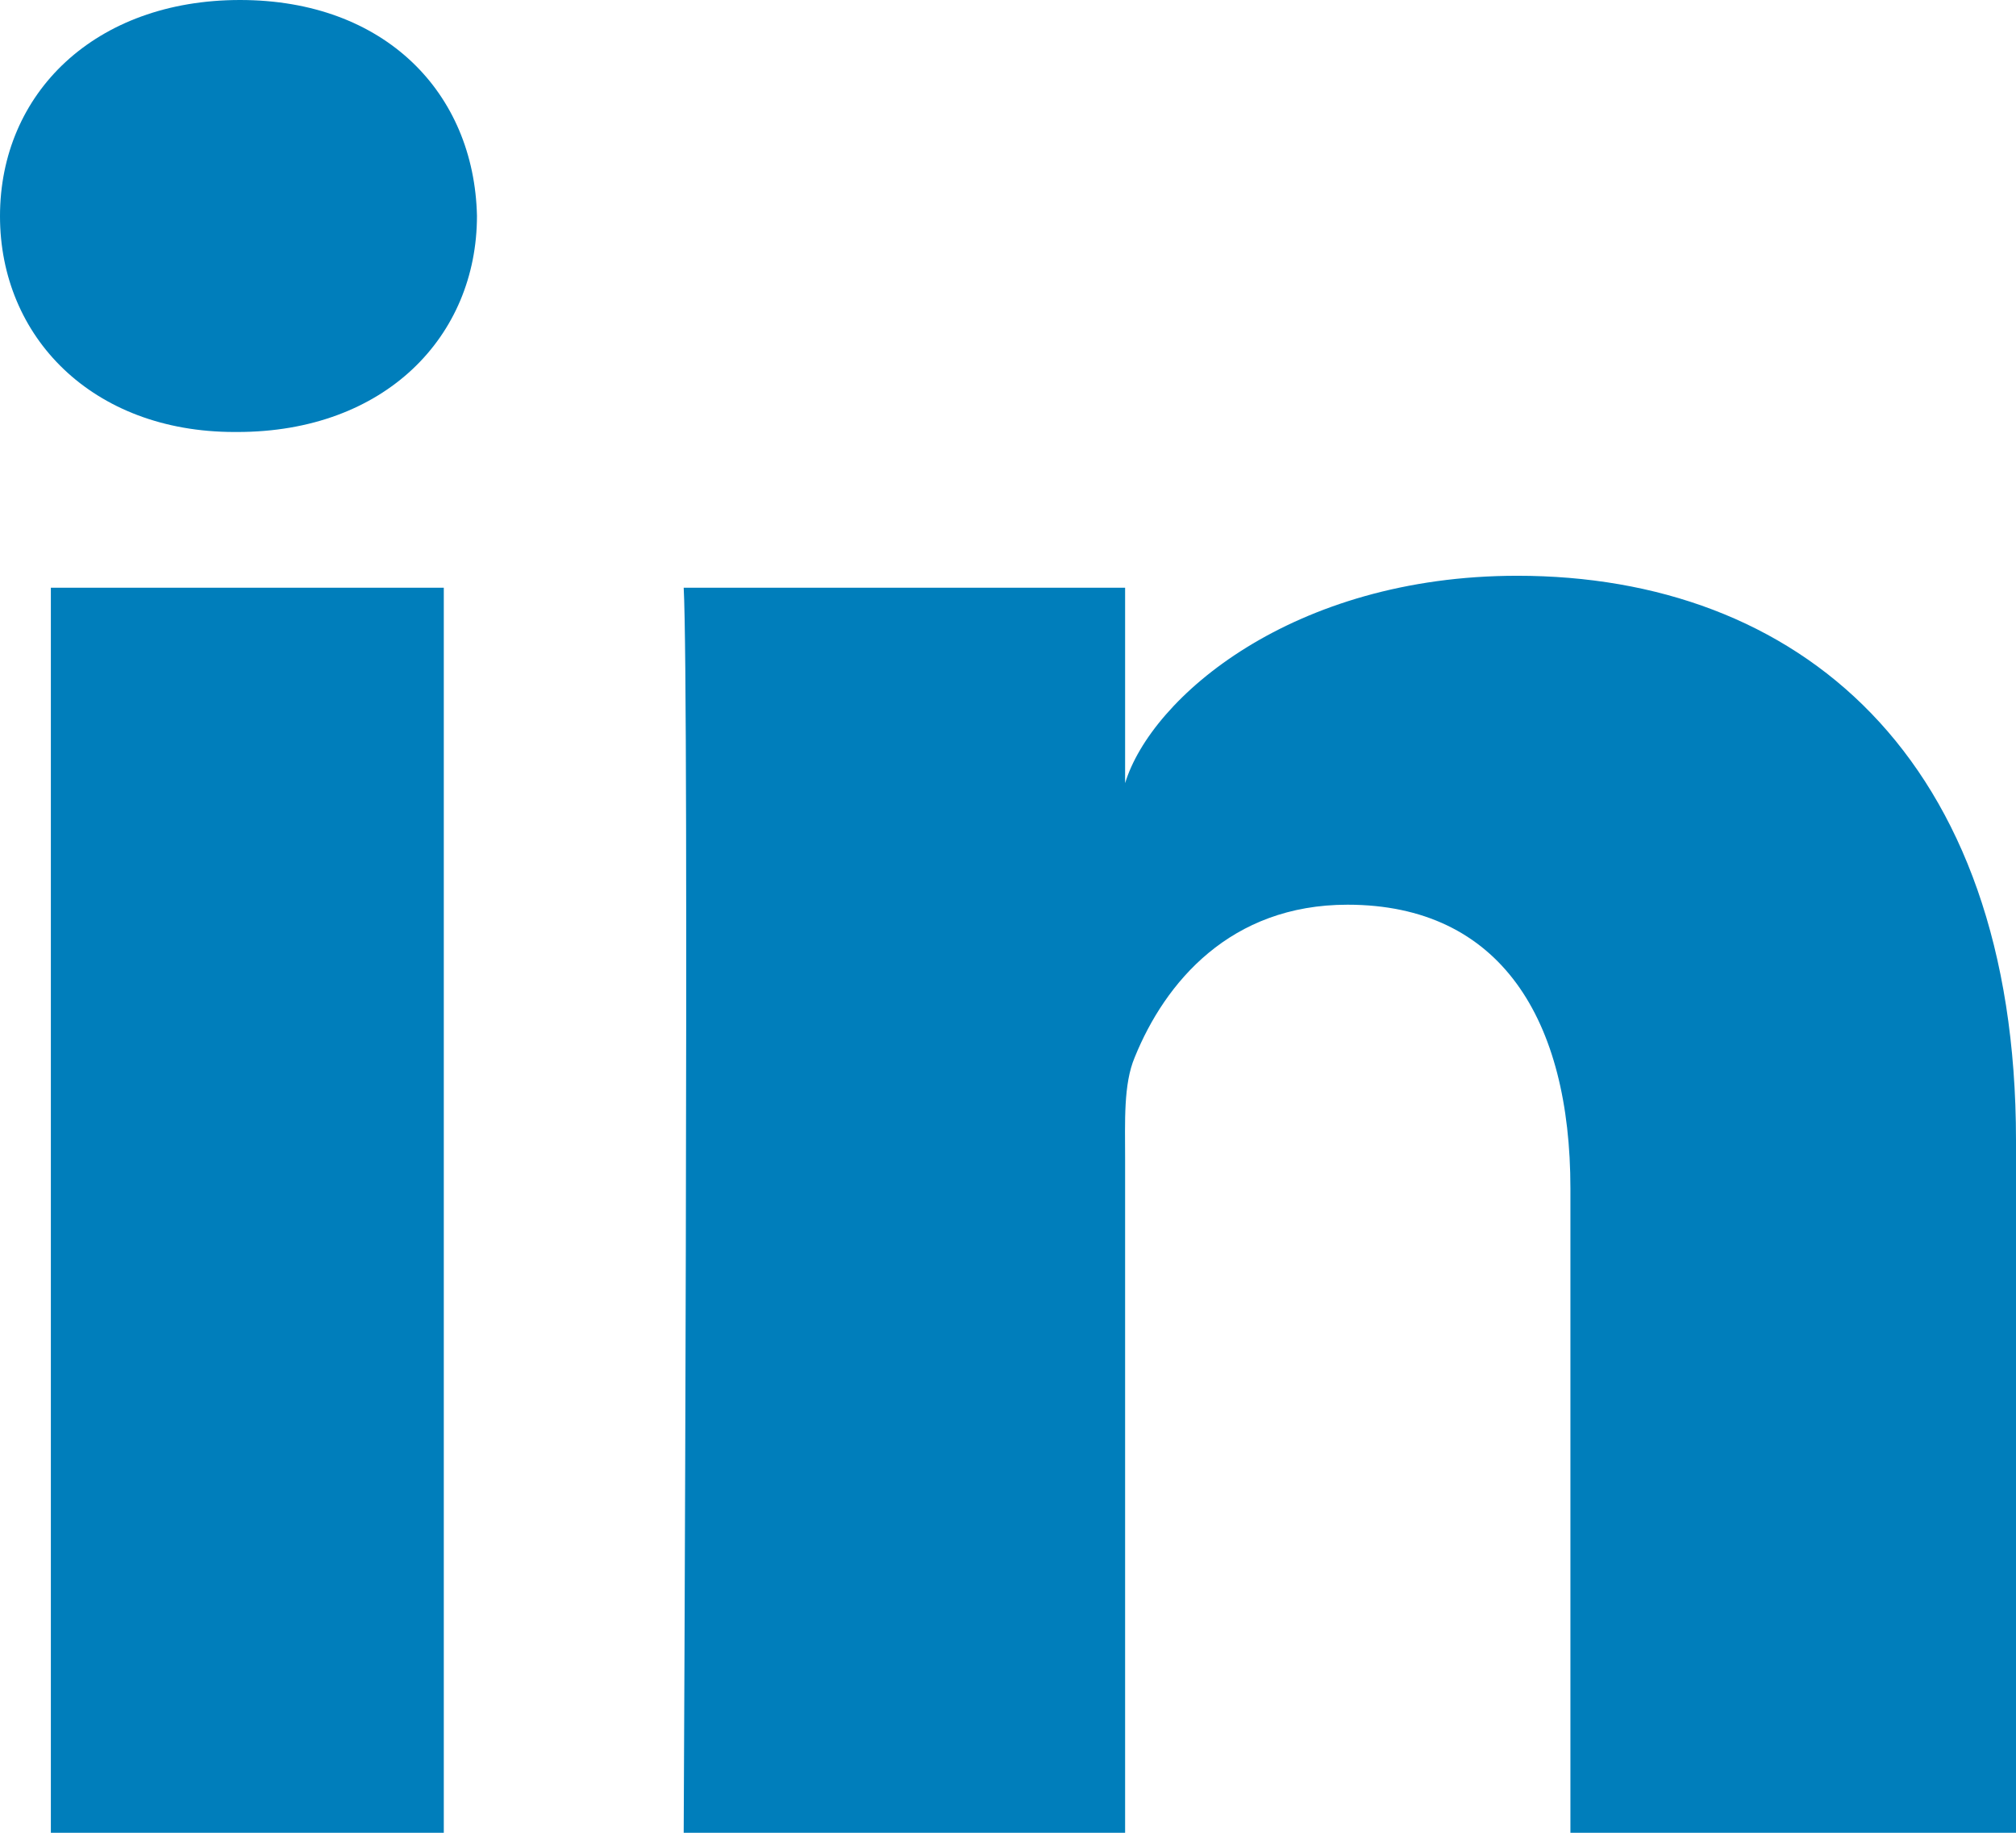
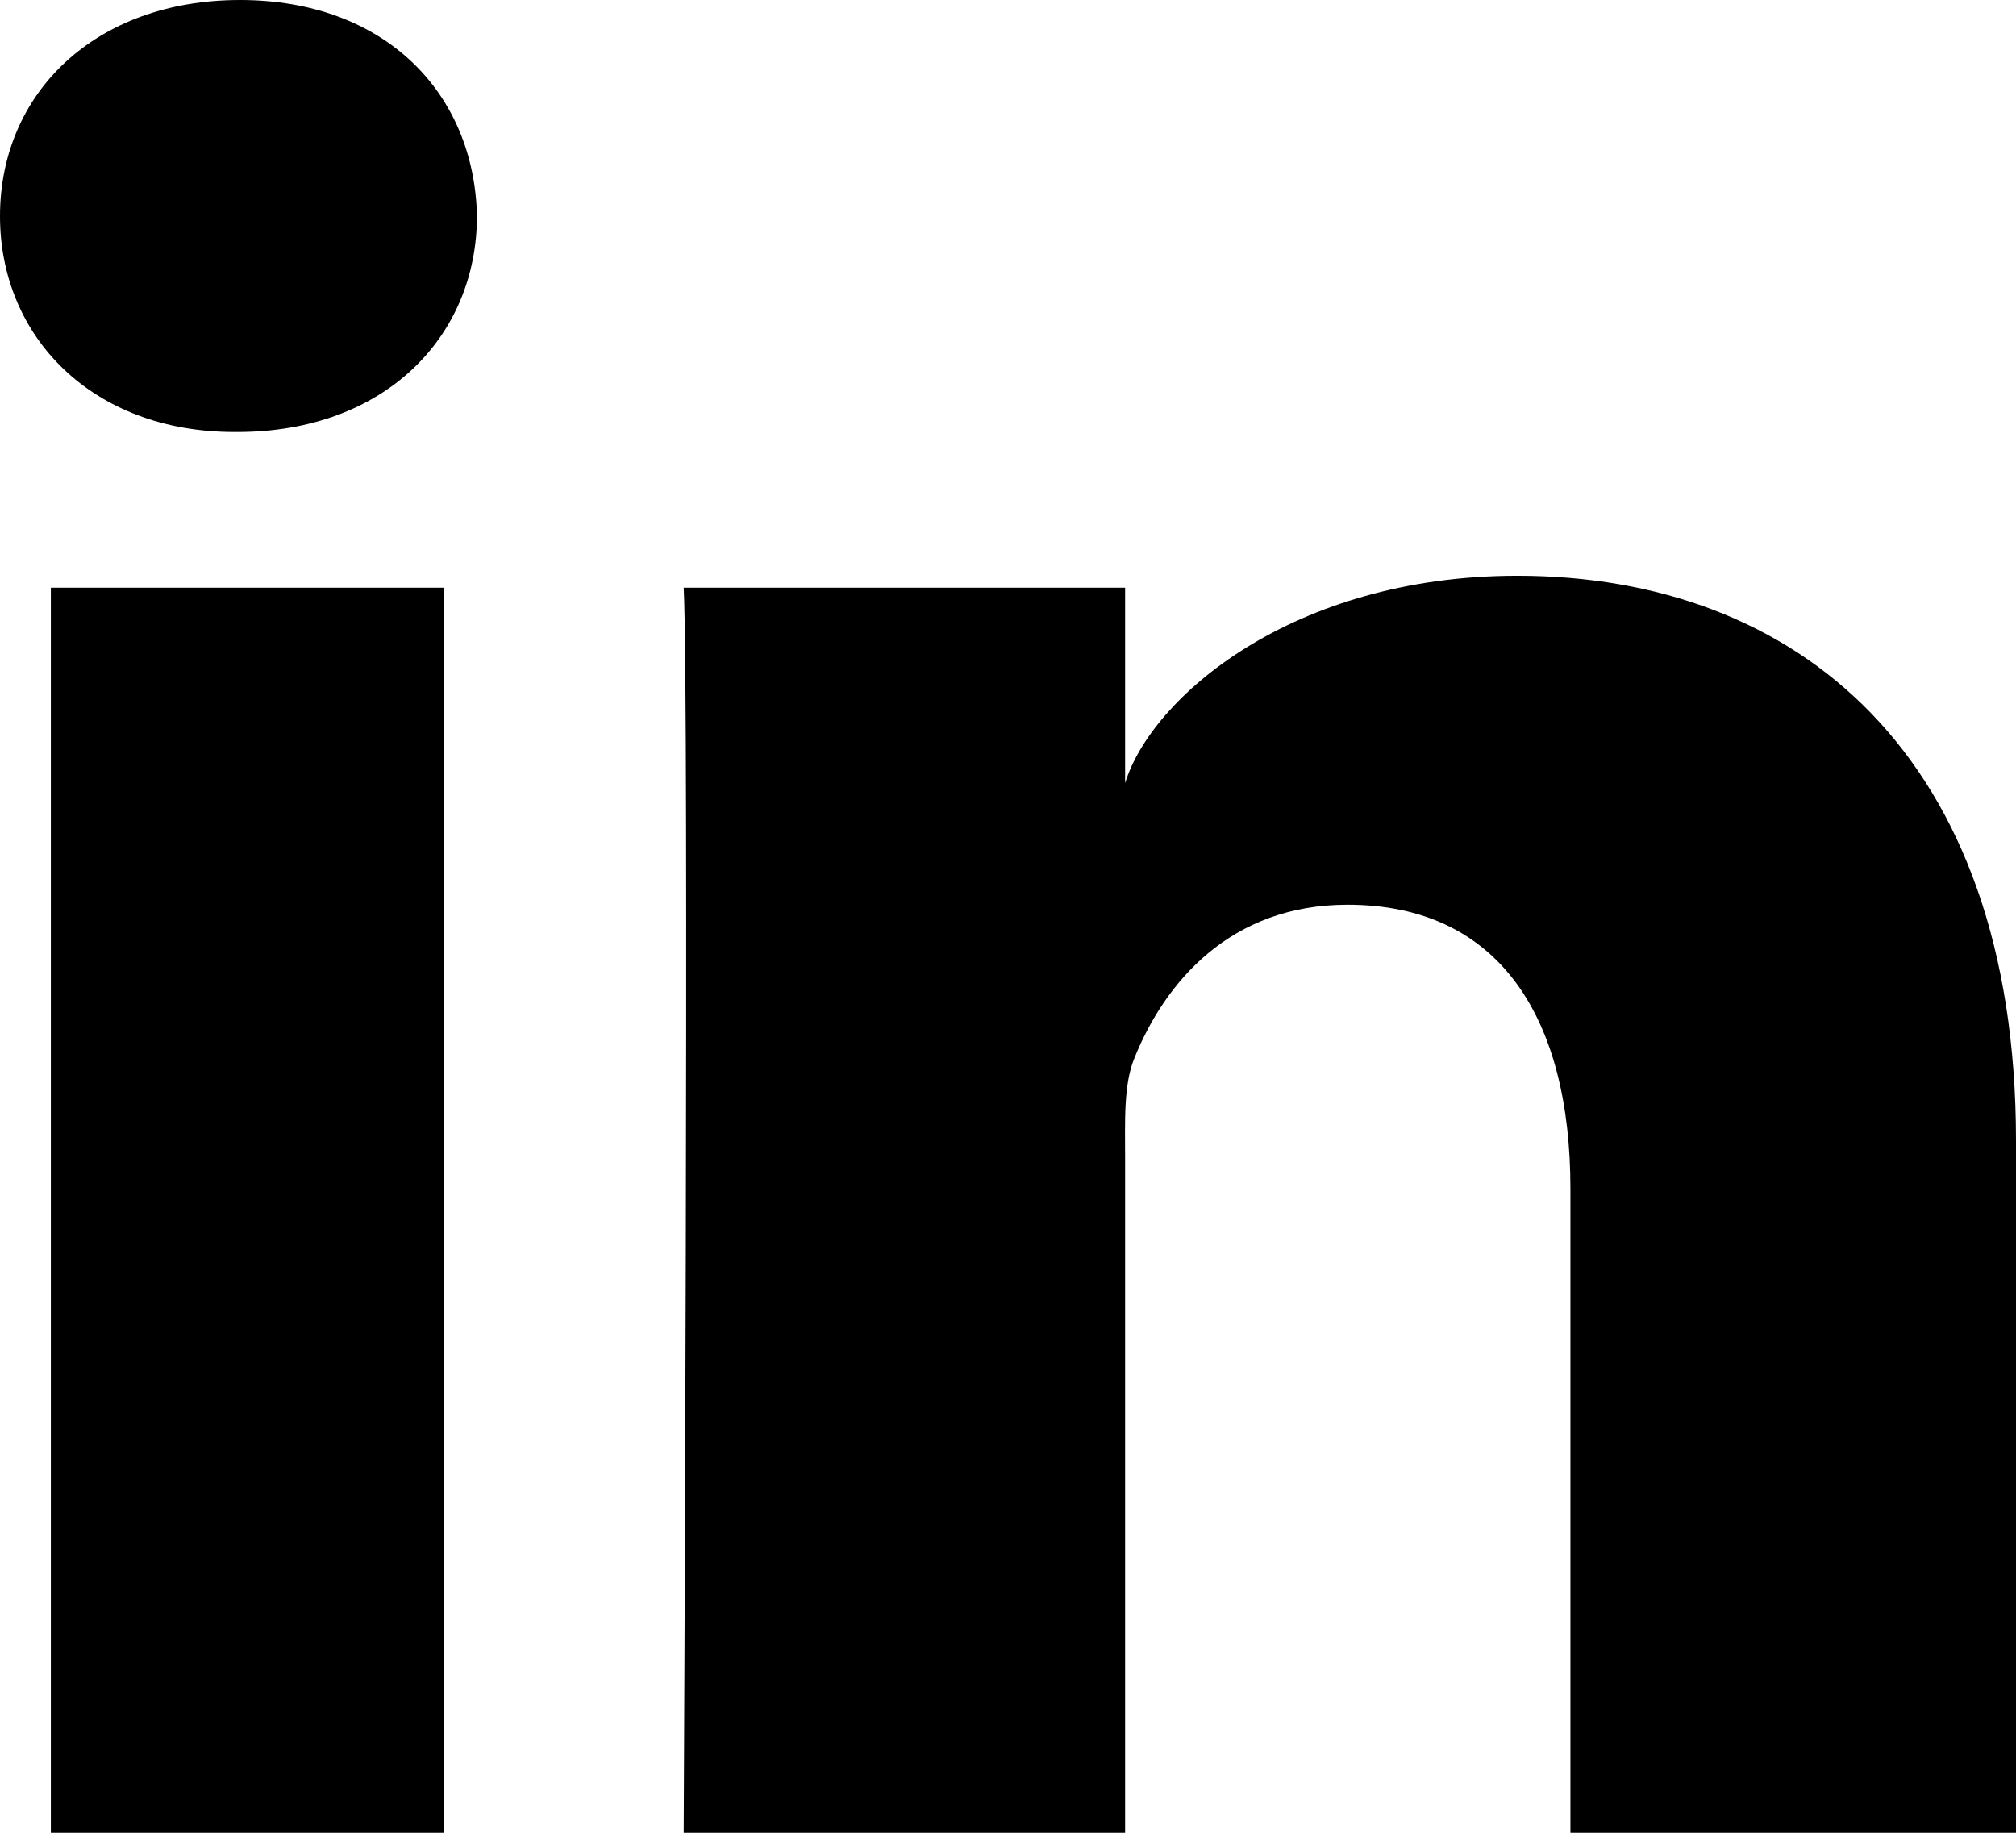
<svg xmlns="http://www.w3.org/2000/svg" viewBox="0 0 44 40">
-   <path fill="#007EBB" fill-rule="evenodd" d="M44 40h-9.725V25.938c0-3.68-1.52-6.193-4.866-6.193-2.558 0-3.981 1.696-4.643 3.33-.249.586-.21 1.403-.21 2.22V40h-9.634s.124-24.909 0-27.173h9.634v4.265c.57-1.865 3.648-4.526 8.56-4.526C39.211 12.566 44 16.474 44 24.891V40zM5.18 9.428h-.063C2.013 9.428 0 7.351 0 4.718 0 2.034 2.072 0 5.239 0c3.164 0 5.11 2.029 5.171 4.71 0 2.633-2.007 4.718-5.23 4.718zm-4.07 3.399h8.576V40H1.11V12.827z" />
+   <path fill="currentColor" fill-rule="evenodd" d="M44 40h-9.725V25.938c0-3.68-1.52-6.193-4.866-6.193-2.558 0-3.981 1.696-4.643 3.33-.249.586-.21 1.403-.21 2.22V40h-9.634s.124-24.909 0-27.173h9.634v4.265c.57-1.865 3.648-4.526 8.56-4.526C39.211 12.566 44 16.474 44 24.891V40zM5.18 9.428h-.063C2.013 9.428 0 7.351 0 4.718 0 2.034 2.072 0 5.239 0c3.164 0 5.11 2.029 5.171 4.71 0 2.633-2.007 4.718-5.23 4.718zm-4.07 3.399h8.576V40H1.11V12.827z" />
</svg>
